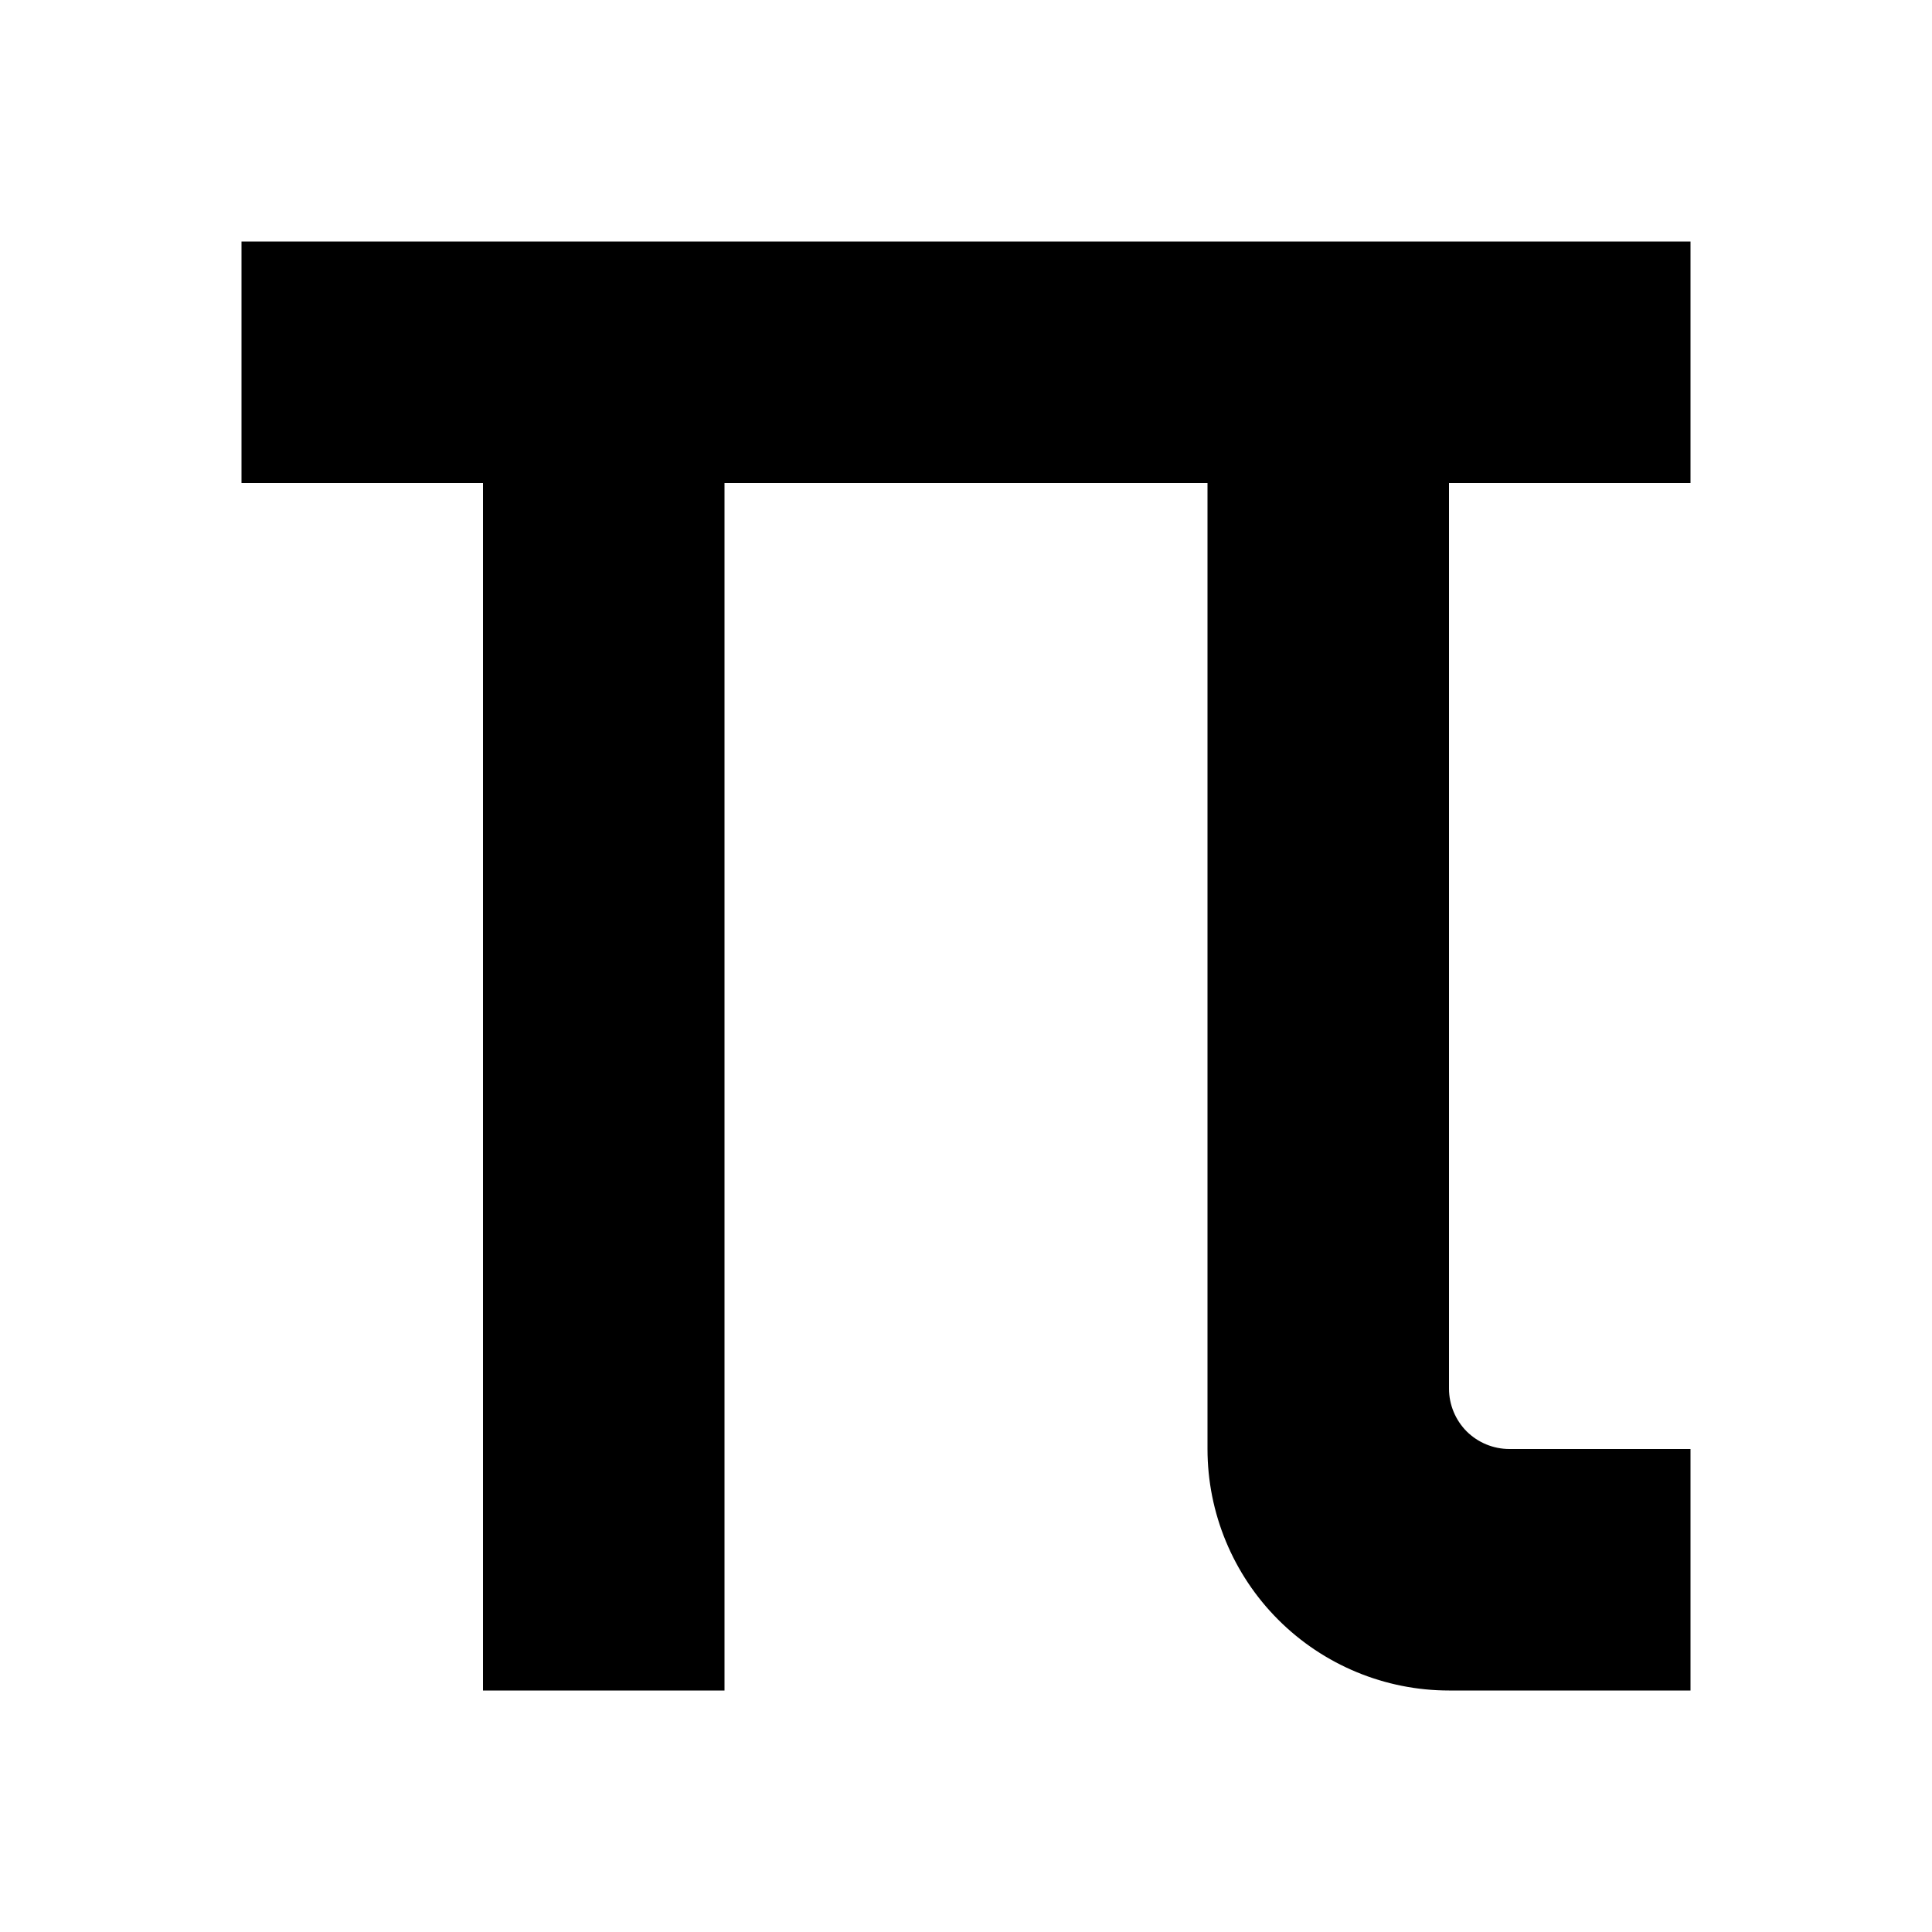
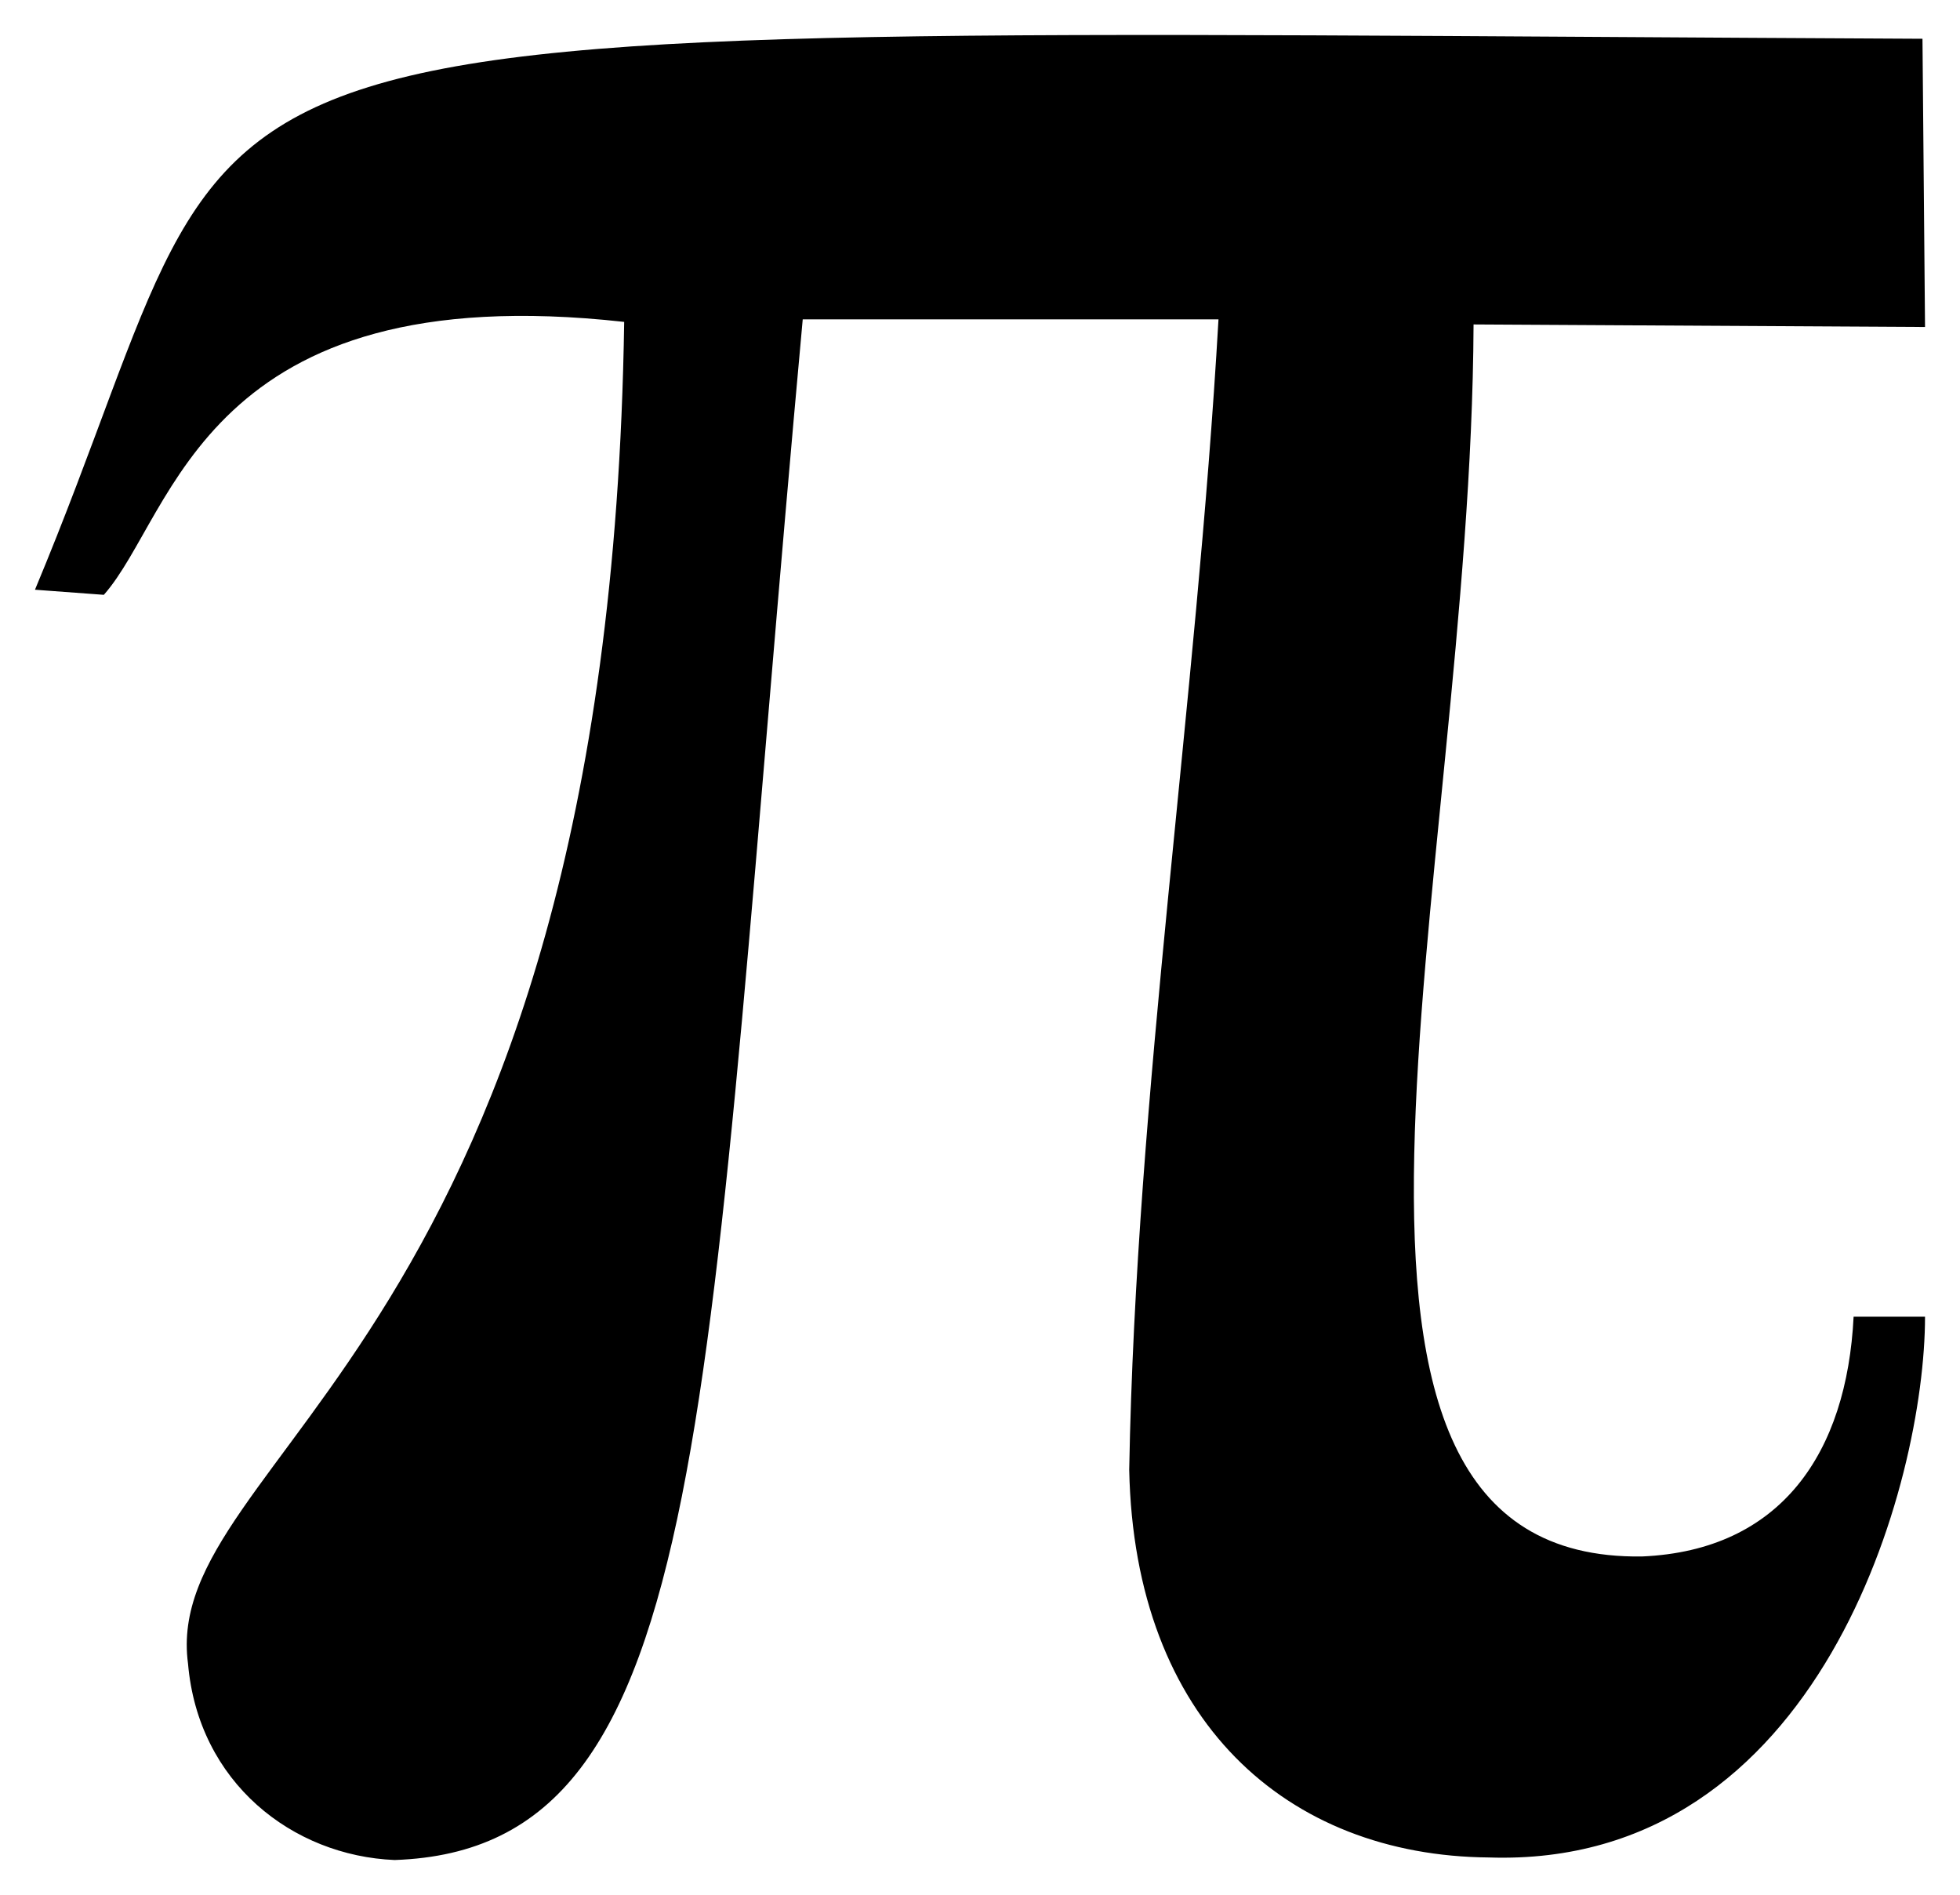
- <svg xmlns="http://www.w3.org/2000/svg" width="800px" height="800px" viewBox="0 0 16 16" version="1.1">
-   <rect width="16" height="16" id="icon-bound" fill="none" />
-   <path id="pi" d="M4,4L6,4L6,14L4,14L4,4ZM14,14L12,14C11.47,14 10.961,13.789 10.586,13.414C10.211,13.039 10,12.53 10,12C10,9.082 10,4 10,4L12,4C12,4 12,9.749 12,11.5C12,11.633 12.053,11.76 12.146,11.854C12.24,11.947 12.367,12 12.5,12C13.092,12 14,12 14,12L14,14ZM2,2L14,2L14,4L2,4L2,2Z" />
+ <svg xmlns="http://www.w3.org/2000/svg" version="1.1" height="568.88px" width="588.42px">
+   <path style="fill:black; stroke:none" d="M 10.5,177.038 L 31.175,178.57 C 52.616,154.321 61.039,82.596 187.388,96.635 C 182.793,403.956 48.021,436.372 56.445,499.419 C 59.508,535.154 87.84,557.106 118.47,558.382 C 215.21,555.064 210.871,424.631 240.99,95.869 L 365.808,95.869 C 359.171,211.752 341.048,327.636 339.006,441.222 C 340.538,516.776 386.483,557.106 446.977,557.616 C 546.525,560.934 577.92,444.796 577.92,395.277 L 556.479,395.277 C 554.437,436.117 534.783,465.471 492.922,467.258 C 378.825,468.789 441.617,266.631 442.383,97.4 L 577.92,98.166 L 577.155,11.636 C 13.807,8.908 85.312,-2.137 10.5,177.038 z" />
</svg>
